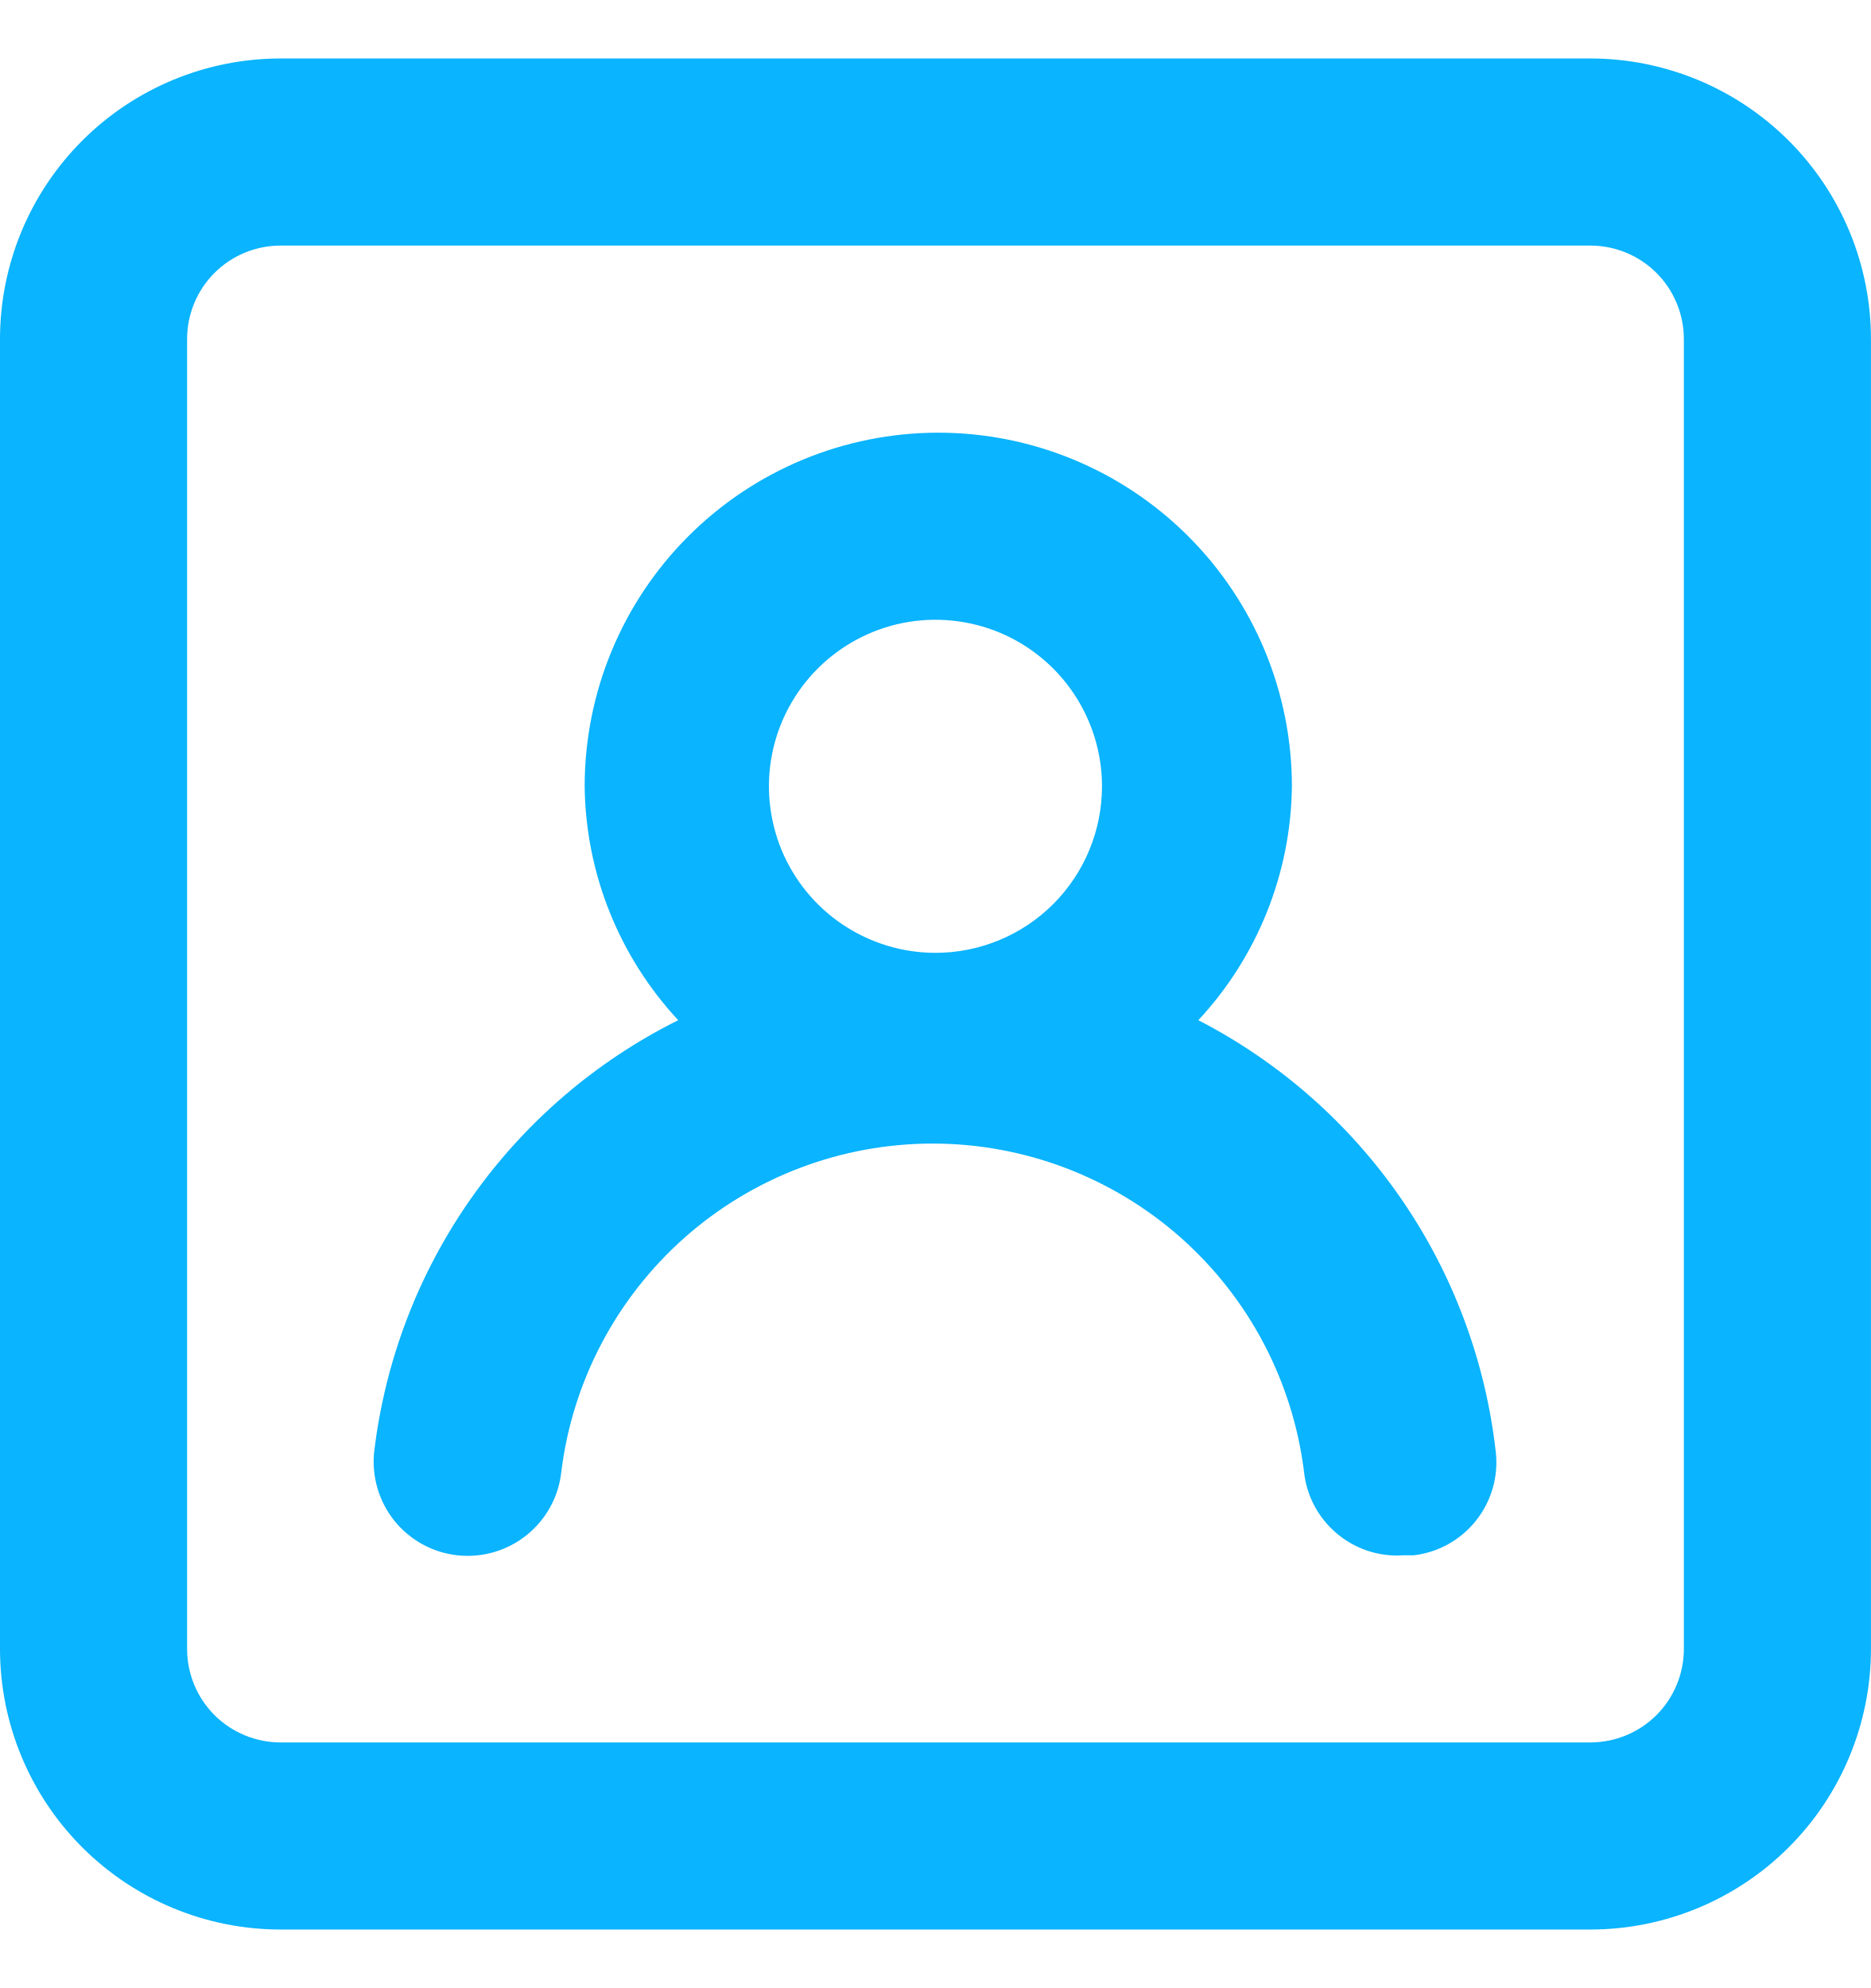
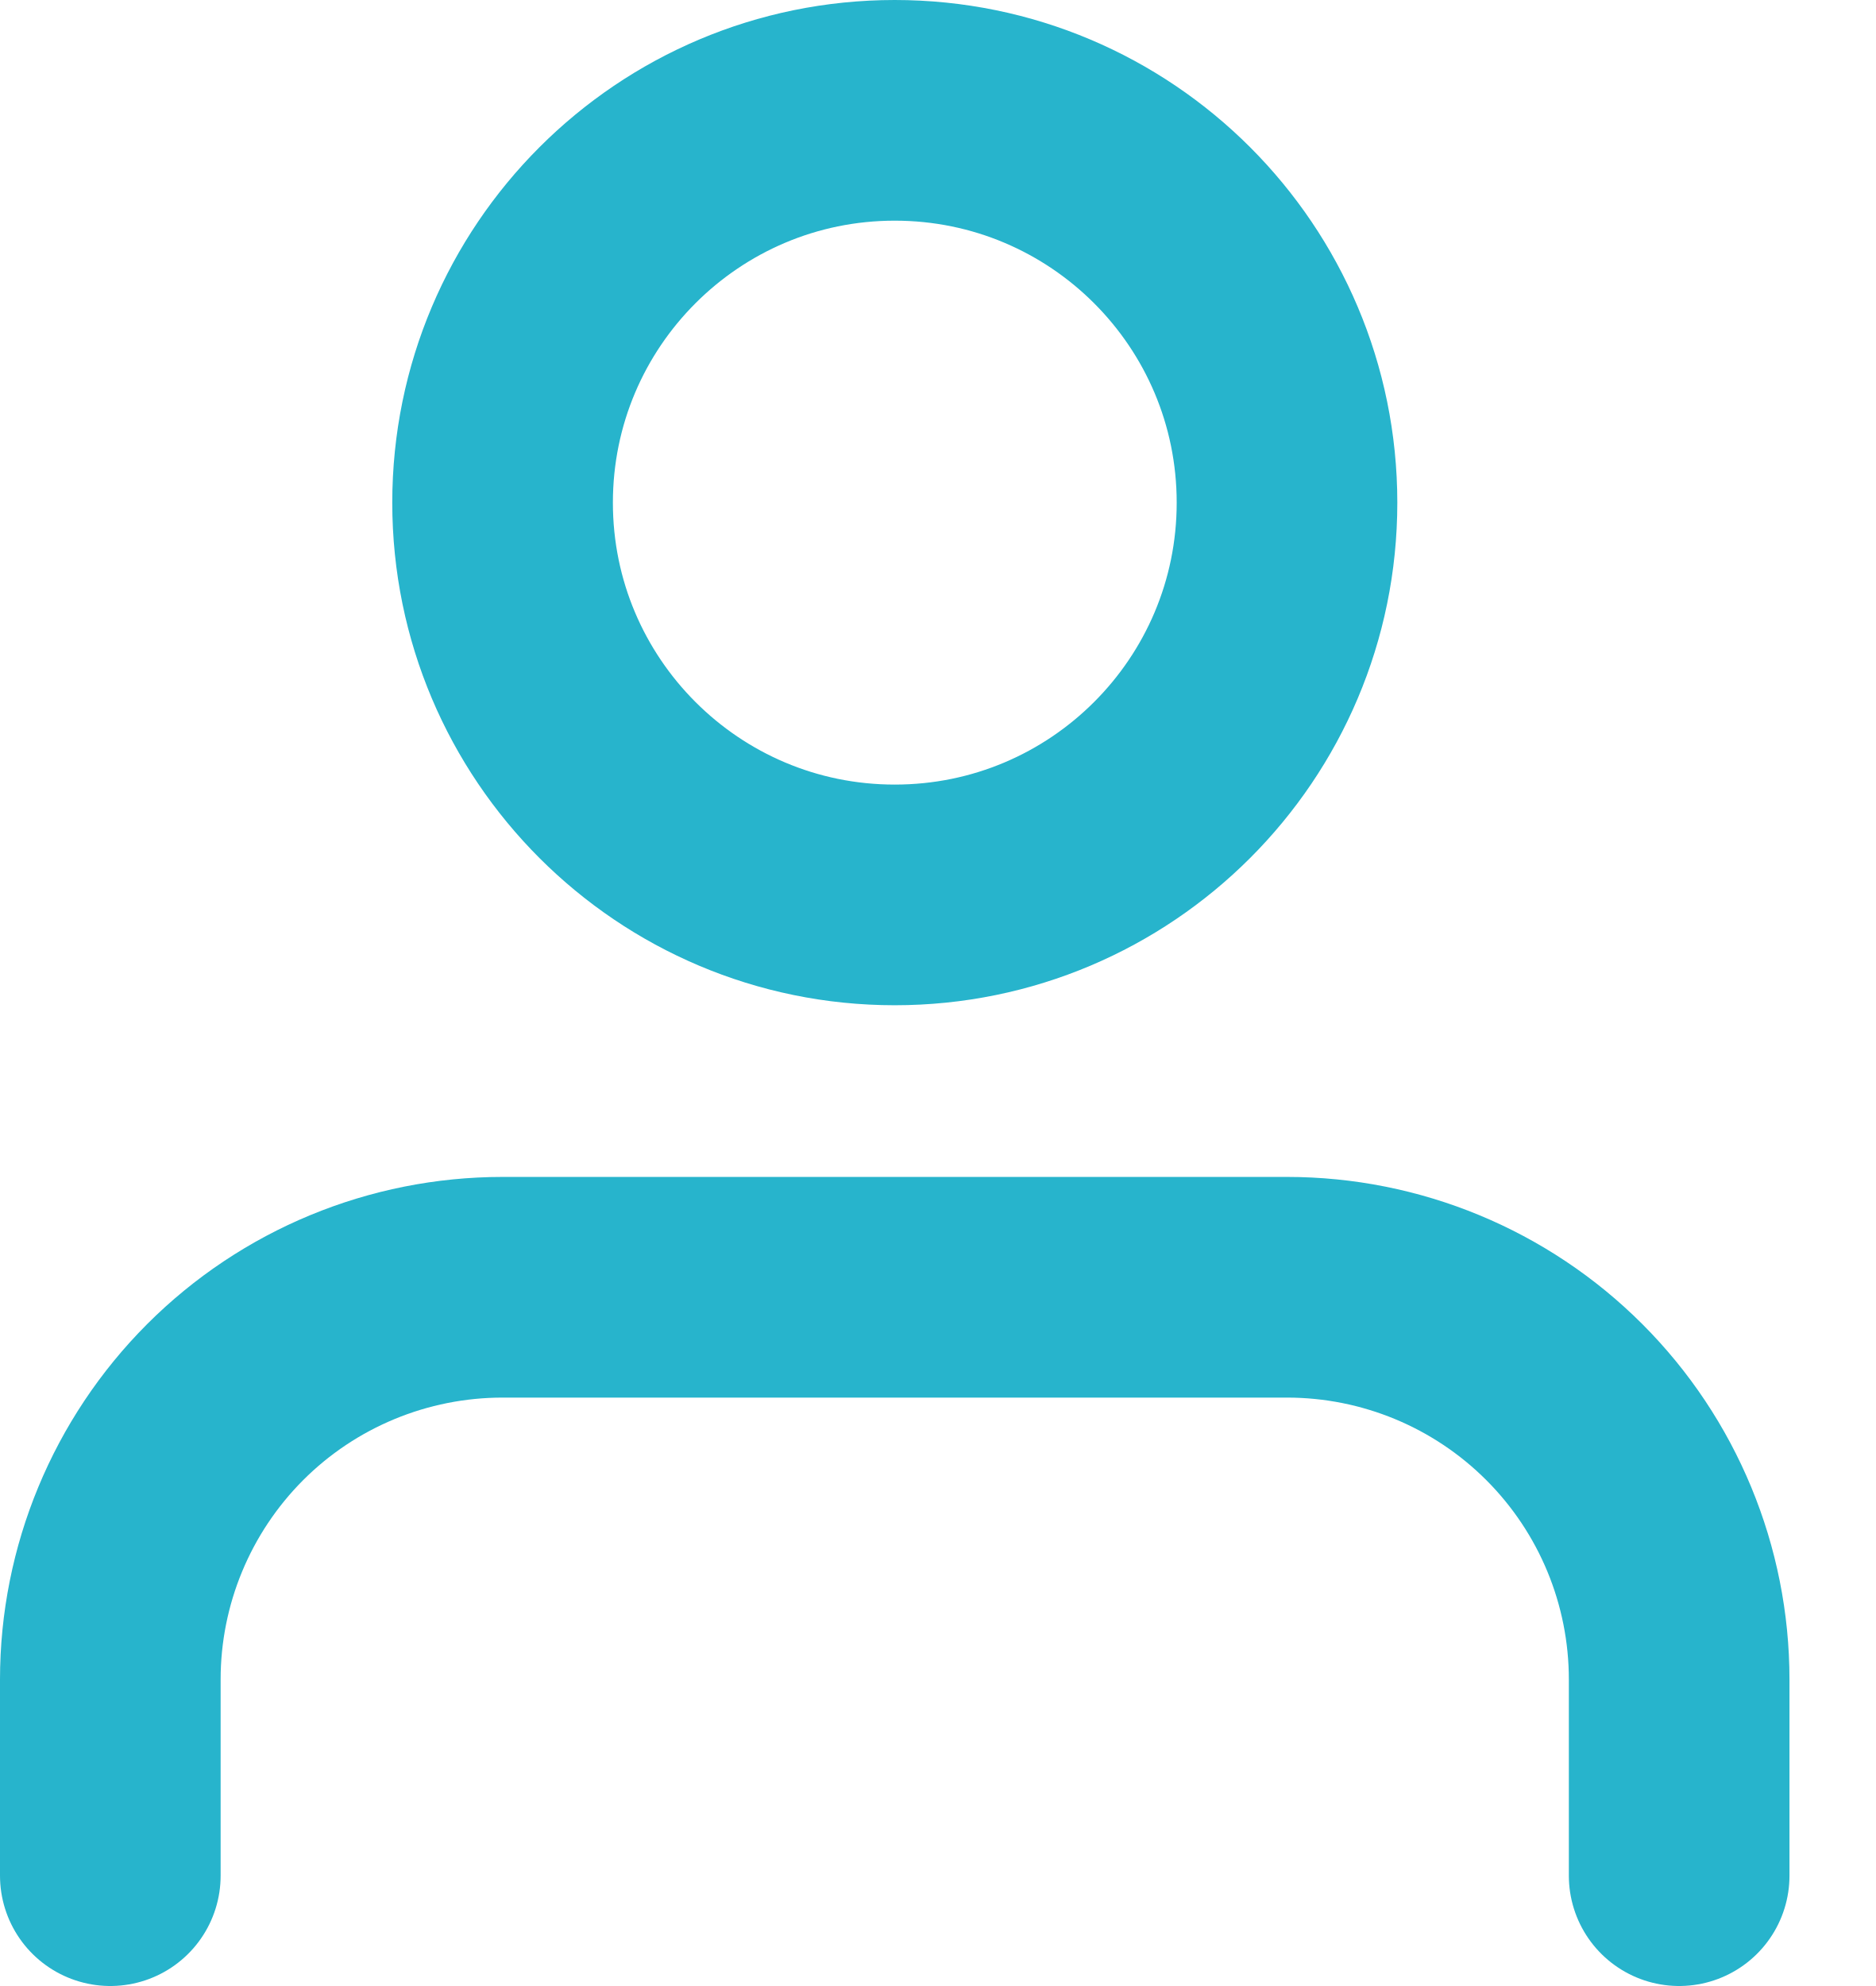
- <svg xmlns="http://www.w3.org/2000/svg" width="16" height="17" viewBox="0 0 16 17">
-   <path d="M10.248 8.724C10.754 8.18 11.04 7.467 11.048 6.724C11.048 5.922 10.729 5.153 10.162 4.586C9.595 4.019 8.826 3.7 8.024 3.7C7.222 3.7 6.453 4.019 5.886 4.586C5.319 5.153 5 5.922 5 6.724C5.008 7.467 5.294 8.18 5.8 8.724C5.095 9.075 4.488 9.596 4.034 10.24C3.58 10.883 3.294 11.63 3.2 12.412C3.177 12.624 3.239 12.837 3.372 13.004C3.506 13.17 3.7 13.277 3.912 13.3C4.124 13.323 4.337 13.261 4.503 13.128C4.67 12.994 4.777 12.8 4.8 12.588C4.895 11.813 5.271 11.1 5.856 10.582C6.441 10.065 7.195 9.779 7.976 9.779C8.757 9.779 9.511 10.065 10.096 10.582C10.681 11.1 11.056 11.813 11.152 12.588C11.174 12.793 11.275 12.982 11.433 13.114C11.591 13.247 11.794 13.314 12 13.3H12.088C12.298 13.276 12.489 13.17 12.621 13.005C12.753 12.84 12.815 12.63 12.792 12.42C12.705 11.642 12.428 10.898 11.984 10.253C11.54 9.608 10.944 9.083 10.248 8.724ZM8 8.148C7.718 8.148 7.443 8.064 7.209 7.908C6.975 7.752 6.792 7.529 6.684 7.269C6.577 7.009 6.548 6.722 6.603 6.446C6.658 6.17 6.794 5.916 6.993 5.717C7.192 5.518 7.446 5.382 7.722 5.327C7.998 5.272 8.285 5.301 8.545 5.408C8.805 5.516 9.028 5.699 9.184 5.933C9.34 6.167 9.424 6.442 9.424 6.724C9.424 7.102 9.274 7.464 9.007 7.731C8.74 7.998 8.378 8.148 8 8.148ZM13.6 0.5H2.4C1.763 0.5 1.153 0.753 0.703 1.203C0.253 1.653 0 2.263 0 2.9V14.1C0 14.736 0.253 15.347 0.703 15.797C1.153 16.247 1.763 16.5 2.4 16.5H13.6C14.236 16.5 14.847 16.247 15.297 15.797C15.747 15.347 16 14.736 16 14.1V2.9C16 2.263 15.747 1.653 15.297 1.203C14.847 0.753 14.236 0.5 13.6 0.5ZM14.4 14.1C14.4 14.312 14.316 14.516 14.166 14.666C14.016 14.816 13.812 14.9 13.6 14.9H2.4C2.188 14.9 1.984 14.816 1.834 14.666C1.684 14.516 1.6 14.312 1.6 14.1V2.9C1.6 2.688 1.684 2.484 1.834 2.334C1.984 2.184 2.188 2.1 2.4 2.1H13.6C13.812 2.1 14.016 2.184 14.166 2.334C14.316 2.484 14.4 2.688 14.4 2.9V14.1Z" fill="#0BB4FE" />
+ <svg xmlns="http://www.w3.org/2000/svg" width="17" height="18" viewBox="0 0 17 18" fill="none">
+   <path d="M15.222 17V15.222C15.222 14.279 14.848 13.375 14.181 12.708C13.514 12.041 12.61 11.667 11.667 11.667H4.556C3.613 11.667 2.708 12.041 2.041 12.708C1.375 13.375 1 14.279 1 15.222V17" stroke="#27B4CC" stroke-width="2" stroke-linecap="round" stroke-linejoin="round" />
+   <path d="M8.111 8.111C10.075 8.111 11.667 6.519 11.667 4.556C11.667 2.592 10.075 1 8.111 1C6.148 1 4.556 2.592 4.556 4.556C4.556 6.519 6.148 8.111 8.111 8.111Z" stroke="#27B4CC" stroke-width="2" stroke-linecap="round" stroke-linejoin="round" />
</svg>
